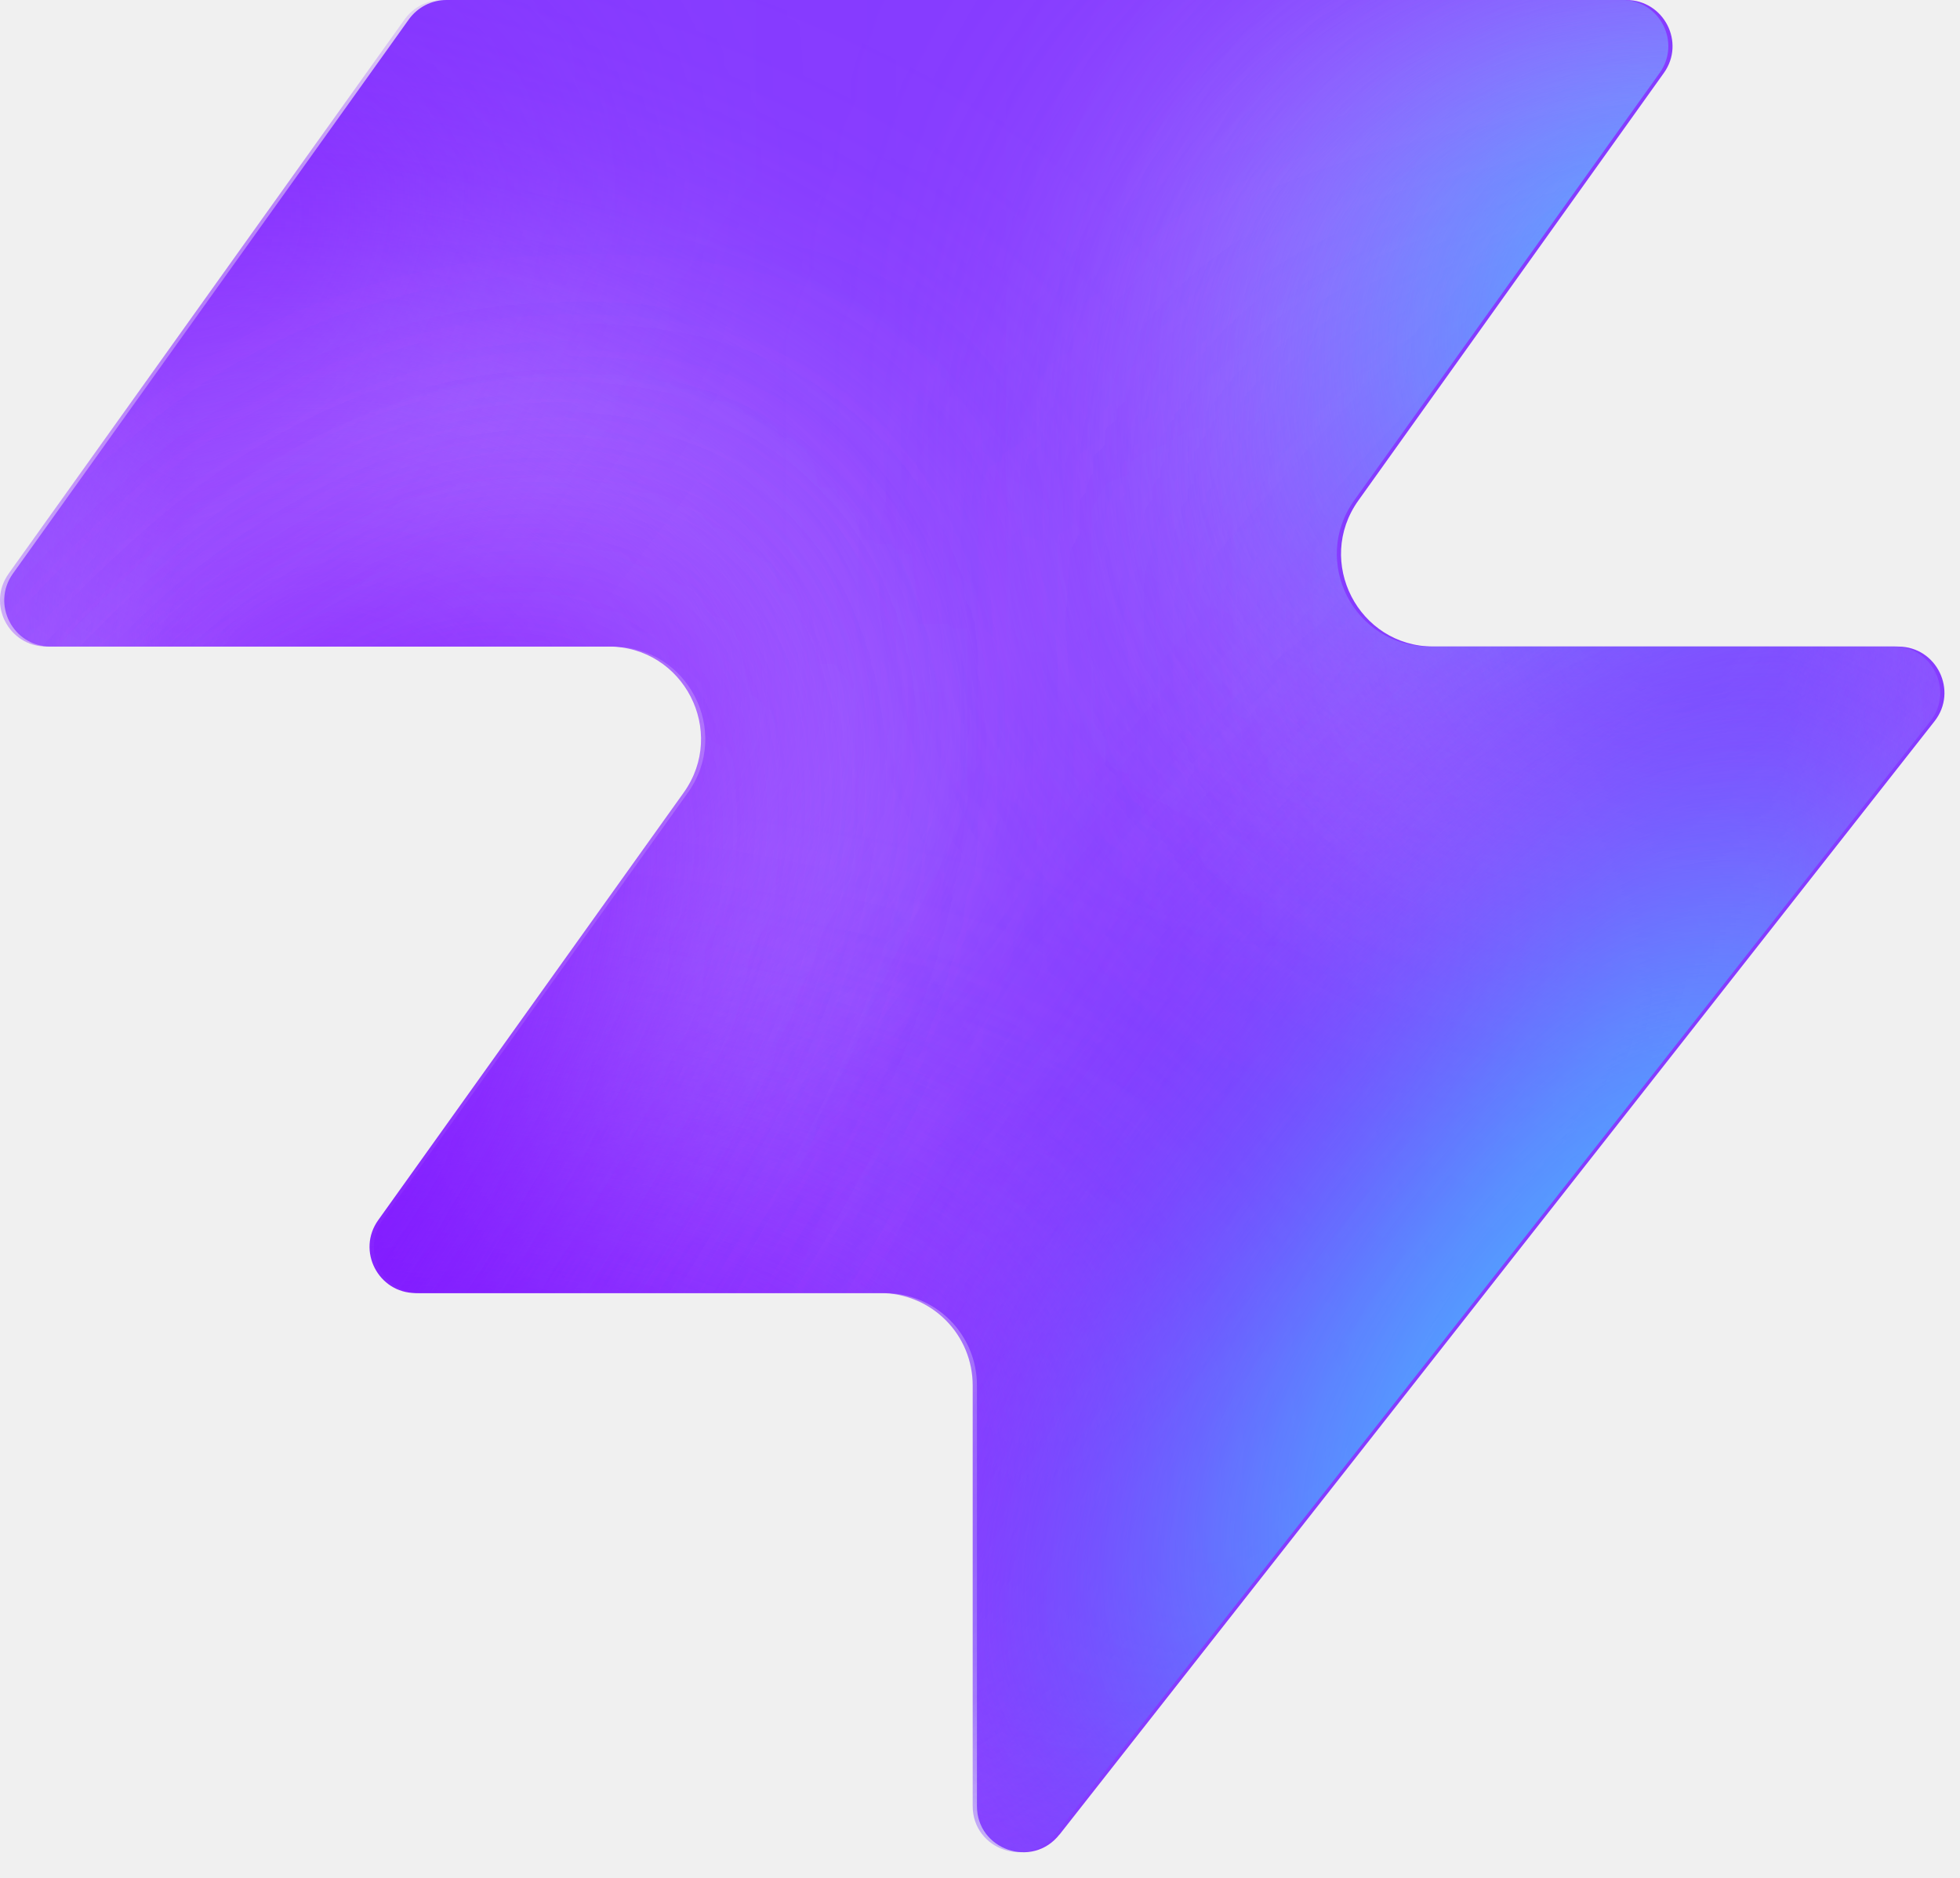
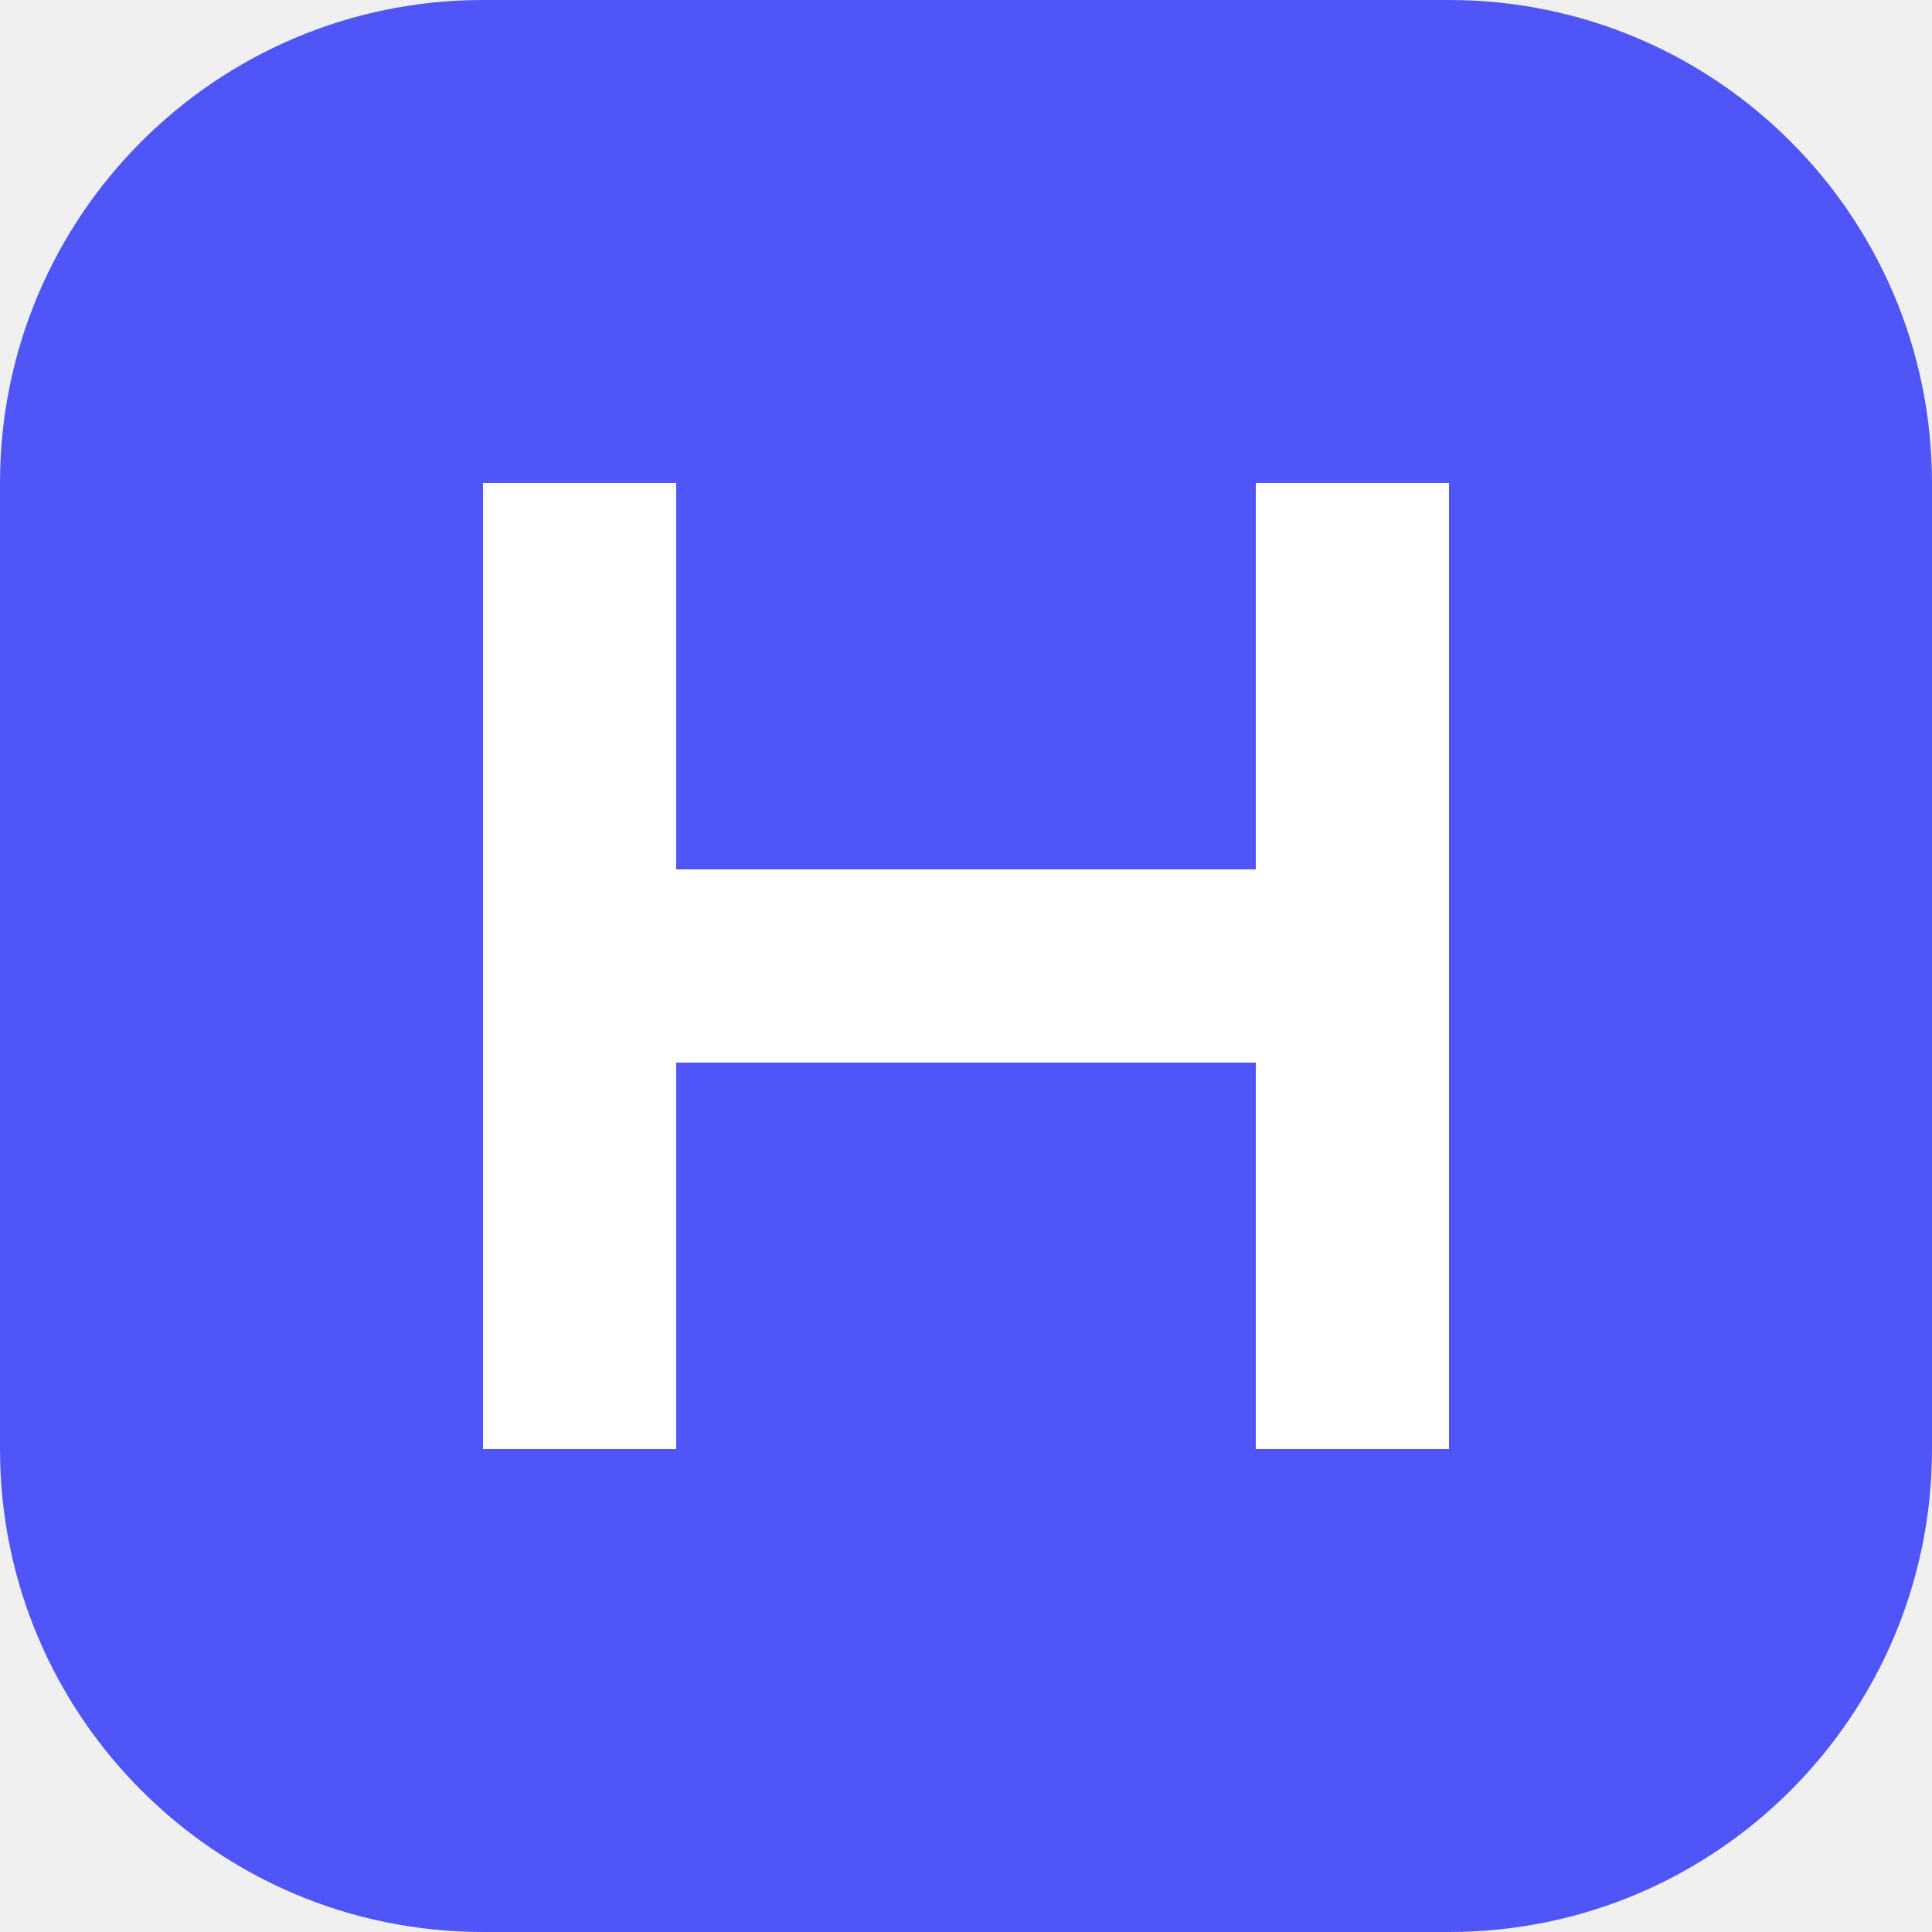
- <svg xmlns="http://www.w3.org/2000/svg" width="48" height="46" fill="none" viewBox="0 0 48 46">
-   <path fill="#863bff" d="M25.946 44.938c-.664.845-2.021.375-2.021-.698V33.937a2.26 2.26 0 0 0-2.262-2.262H10.287c-.92 0-1.456-1.04-.92-1.788l7.48-10.471c1.07-1.497 0-3.578-1.842-3.578H1.237c-.92 0-1.456-1.04-.92-1.788L10.013.474c.214-.297.556-.474.92-.474h28.894c.92 0 1.456 1.04.92 1.788l-7.48 10.471c-1.07 1.498 0 3.579 1.842 3.579h11.377c.943 0 1.473 1.088.89 1.83L25.947 44.94z" style="fill:#863bff;fill:color(display-p3 .525 .23 1);fill-opacity:1" />
-   <mask id="a" width="48" height="46" x="0" y="0" maskUnits="userSpaceOnUse" style="mask-type:alpha">
-     <path fill="#000" d="M25.842 44.938c-.664.844-2.021.375-2.021-.698V33.937a2.26 2.26 0 0 0-2.262-2.262H10.183c-.92 0-1.456-1.04-.92-1.788l7.48-10.471c1.07-1.498 0-3.579-1.842-3.579H1.133c-.92 0-1.456-1.04-.92-1.787L9.91.473c.214-.297.556-.474.92-.474h28.894c.92 0 1.456 1.04.92 1.788l-7.48 10.471c-1.07 1.498 0 3.578 1.842 3.578h11.377c.943 0 1.473 1.088.89 1.832L25.843 44.94z" style="fill:#000;fill-opacity:1" />
-   </mask>
-   <g mask="url(#a)">
-     <g filter="url(#b)">
-       <ellipse cx="5.508" cy="14.704" fill="#ede6ff" rx="5.508" ry="14.704" style="fill:#ede6ff;fill:color(display-p3 .927 .903 1);fill-opacity:1" transform="matrix(.00324 1 1 -.00324 -4.47 31.516)" />
-     </g>
-     <g filter="url(#c)">
-       <ellipse cx="10.399" cy="29.851" fill="#ede6ff" rx="10.399" ry="29.851" style="fill:#ede6ff;fill:color(display-p3 .927 .903 1);fill-opacity:1" transform="matrix(.00324 1 1 -.00324 -39.328 7.883)" />
-     </g>
-     <g filter="url(#d)">
-       <ellipse cx="5.508" cy="30.487" fill="#7e14ff" rx="5.508" ry="30.487" style="fill:#7e14ff;fill:color(display-p3 .492 .077 1);fill-opacity:1" transform="rotate(89.814 -25.913 -14.639)scale(1 -1)" />
-     </g>
-     <g filter="url(#e)">
-       <ellipse cx="5.508" cy="30.599" fill="#7e14ff" rx="5.508" ry="30.599" style="fill:#7e14ff;fill:color(display-p3 .492 .077 1);fill-opacity:1" transform="rotate(89.814 -32.644 -3.334)scale(1 -1)" />
-     </g>
-     <g filter="url(#f)">
-       <ellipse cx="5.508" cy="30.599" fill="#7e14ff" rx="5.508" ry="30.599" style="fill:#7e14ff;fill:color(display-p3 .492 .077 1);fill-opacity:1" transform="matrix(.00324 1 1 -.00324 -34.34 30.47)" />
-     </g>
-     <g filter="url(#g)">
-       <ellipse cx="14.072" cy="22.078" fill="#ede6ff" rx="14.072" ry="22.078" style="fill:#ede6ff;fill:color(display-p3 .927 .903 1);fill-opacity:1" transform="rotate(93.35 24.506 48.493)scale(-1 1)" />
-     </g>
-     <g filter="url(#h)">
-       <ellipse cx="3.47" cy="21.501" fill="#7e14ff" rx="3.47" ry="21.501" style="fill:#7e14ff;fill:color(display-p3 .492 .077 1);fill-opacity:1" transform="rotate(89.009 28.708 47.59)scale(-1 1)" />
-     </g>
-     <g filter="url(#i)">
-       <ellipse cx="3.47" cy="21.501" fill="#7e14ff" rx="3.47" ry="21.501" style="fill:#7e14ff;fill:color(display-p3 .492 .077 1);fill-opacity:1" transform="rotate(89.009 28.708 47.59)scale(-1 1)" />
-     </g>
-     <g filter="url(#j)">
-       <ellipse cx=".387" cy="8.972" fill="#7e14ff" rx="4.407" ry="29.108" style="fill:#7e14ff;fill:color(display-p3 .492 .077 1);fill-opacity:1" transform="rotate(39.51 .387 8.972)" />
-     </g>
-     <g filter="url(#k)">
-       <ellipse cx="47.523" cy="-6.092" fill="#7e14ff" rx="4.407" ry="29.108" style="fill:#7e14ff;fill:color(display-p3 .492 .077 1);fill-opacity:1" transform="rotate(37.892 47.523 -6.092)" />
-     </g>
-     <g filter="url(#l)">
-       <ellipse cx="41.412" cy="6.333" fill="#47bfff" rx="5.971" ry="9.665" style="fill:#47bfff;fill:color(display-p3 .28 .748 1);fill-opacity:1" transform="rotate(37.892 41.412 6.333)" />
-     </g>
-     <g filter="url(#m)">
-       <ellipse cx="-1.879" cy="38.332" fill="#7e14ff" rx="4.407" ry="29.108" style="fill:#7e14ff;fill:color(display-p3 .492 .077 1);fill-opacity:1" transform="rotate(37.892 -1.88 38.332)" />
-     </g>
-     <g filter="url(#n)">
-       <ellipse cx="-1.879" cy="38.332" fill="#7e14ff" rx="4.407" ry="29.108" style="fill:#7e14ff;fill:color(display-p3 .492 .077 1);fill-opacity:1" transform="rotate(37.892 -1.88 38.332)" />
-     </g>
-     <g filter="url(#o)">
-       <ellipse cx="35.651" cy="29.907" fill="#7e14ff" rx="4.407" ry="29.108" style="fill:#7e14ff;fill:color(display-p3 .492 .077 1);fill-opacity:1" transform="rotate(37.892 35.651 29.907)" />
-     </g>
-     <g filter="url(#p)">
-       <ellipse cx="38.418" cy="32.4" fill="#47bfff" rx="5.971" ry="15.297" style="fill:#47bfff;fill:color(display-p3 .28 .748 1);fill-opacity:1" transform="rotate(37.892 38.418 32.4)" />
-     </g>
-   </g>
-   <defs>
-     <filter id="b" width="60.045" height="41.654" x="-19.77" y="16.149" color-interpolation-filters="sRGB" filterUnits="userSpaceOnUse">
-       <feFlood flood-opacity="0" result="BackgroundImageFix" />
-       <feBlend in="SourceGraphic" in2="BackgroundImageFix" result="shape" />
-       <feGaussianBlur result="effect1_foregroundBlur_2002_17158" stdDeviation="7.659" />
-     </filter>
-     <filter id="c" width="90.34" height="51.437" x="-54.613" y="-7.533" color-interpolation-filters="sRGB" filterUnits="userSpaceOnUse">
-       <feFlood flood-opacity="0" result="BackgroundImageFix" />
-       <feBlend in="SourceGraphic" in2="BackgroundImageFix" result="shape" />
-       <feGaussianBlur result="effect1_foregroundBlur_2002_17158" stdDeviation="7.659" />
-     </filter>
-     <filter id="d" width="79.355" height="29.4" x="-49.64" y="2.03" color-interpolation-filters="sRGB" filterUnits="userSpaceOnUse">
-       <feFlood flood-opacity="0" result="BackgroundImageFix" />
-       <feBlend in="SourceGraphic" in2="BackgroundImageFix" result="shape" />
-       <feGaussianBlur result="effect1_foregroundBlur_2002_17158" stdDeviation="4.596" />
-     </filter>
-     <filter id="e" width="79.579" height="29.4" x="-45.045" y="20.029" color-interpolation-filters="sRGB" filterUnits="userSpaceOnUse">
-       <feFlood flood-opacity="0" result="BackgroundImageFix" />
-       <feBlend in="SourceGraphic" in2="BackgroundImageFix" result="shape" />
-       <feGaussianBlur result="effect1_foregroundBlur_2002_17158" stdDeviation="4.596" />
-     </filter>
-     <filter id="f" width="79.579" height="29.4" x="-43.513" y="21.178" color-interpolation-filters="sRGB" filterUnits="userSpaceOnUse">
-       <feFlood flood-opacity="0" result="BackgroundImageFix" />
-       <feBlend in="SourceGraphic" in2="BackgroundImageFix" result="shape" />
-       <feGaussianBlur result="effect1_foregroundBlur_2002_17158" stdDeviation="4.596" />
-     </filter>
-     <filter id="g" width="74.749" height="58.852" x="15.756" y="-17.901" color-interpolation-filters="sRGB" filterUnits="userSpaceOnUse">
-       <feFlood flood-opacity="0" result="BackgroundImageFix" />
-       <feBlend in="SourceGraphic" in2="BackgroundImageFix" result="shape" />
-       <feGaussianBlur result="effect1_foregroundBlur_2002_17158" stdDeviation="7.659" />
-     </filter>
-     <filter id="h" width="61.377" height="25.362" x="23.548" y="2.284" color-interpolation-filters="sRGB" filterUnits="userSpaceOnUse">
-       <feFlood flood-opacity="0" result="BackgroundImageFix" />
-       <feBlend in="SourceGraphic" in2="BackgroundImageFix" result="shape" />
-       <feGaussianBlur result="effect1_foregroundBlur_2002_17158" stdDeviation="4.596" />
-     </filter>
-     <filter id="i" width="61.377" height="25.362" x="23.548" y="2.284" color-interpolation-filters="sRGB" filterUnits="userSpaceOnUse">
-       <feFlood flood-opacity="0" result="BackgroundImageFix" />
-       <feBlend in="SourceGraphic" in2="BackgroundImageFix" result="shape" />
-       <feGaussianBlur result="effect1_foregroundBlur_2002_17158" stdDeviation="4.596" />
-     </filter>
-     <filter id="j" width="56.045" height="63.649" x="-27.636" y="-22.853" color-interpolation-filters="sRGB" filterUnits="userSpaceOnUse">
-       <feFlood flood-opacity="0" result="BackgroundImageFix" />
-       <feBlend in="SourceGraphic" in2="BackgroundImageFix" result="shape" />
-       <feGaussianBlur result="effect1_foregroundBlur_2002_17158" stdDeviation="4.596" />
-     </filter>
-     <filter id="k" width="54.814" height="64.646" x="20.116" y="-38.415" color-interpolation-filters="sRGB" filterUnits="userSpaceOnUse">
-       <feFlood flood-opacity="0" result="BackgroundImageFix" />
-       <feBlend in="SourceGraphic" in2="BackgroundImageFix" result="shape" />
-       <feGaussianBlur result="effect1_foregroundBlur_2002_17158" stdDeviation="4.596" />
-     </filter>
-     <filter id="l" width="33.541" height="35.313" x="24.641" y="-11.323" color-interpolation-filters="sRGB" filterUnits="userSpaceOnUse">
-       <feFlood flood-opacity="0" result="BackgroundImageFix" />
-       <feBlend in="SourceGraphic" in2="BackgroundImageFix" result="shape" />
-       <feGaussianBlur result="effect1_foregroundBlur_2002_17158" stdDeviation="4.596" />
-     </filter>
-     <filter id="m" width="54.814" height="64.646" x="-29.286" y="6.009" color-interpolation-filters="sRGB" filterUnits="userSpaceOnUse">
-       <feFlood flood-opacity="0" result="BackgroundImageFix" />
-       <feBlend in="SourceGraphic" in2="BackgroundImageFix" result="shape" />
-       <feGaussianBlur result="effect1_foregroundBlur_2002_17158" stdDeviation="4.596" />
-     </filter>
-     <filter id="n" width="54.814" height="64.646" x="-29.286" y="6.009" color-interpolation-filters="sRGB" filterUnits="userSpaceOnUse">
-       <feFlood flood-opacity="0" result="BackgroundImageFix" />
-       <feBlend in="SourceGraphic" in2="BackgroundImageFix" result="shape" />
-       <feGaussianBlur result="effect1_foregroundBlur_2002_17158" stdDeviation="4.596" />
-     </filter>
-     <filter id="o" width="54.814" height="64.646" x="8.244" y="-2.416" color-interpolation-filters="sRGB" filterUnits="userSpaceOnUse">
-       <feFlood flood-opacity="0" result="BackgroundImageFix" />
-       <feBlend in="SourceGraphic" in2="BackgroundImageFix" result="shape" />
-       <feGaussianBlur result="effect1_foregroundBlur_2002_17158" stdDeviation="4.596" />
-     </filter>
-     <filter id="p" width="39.409" height="43.623" x="18.713" y="10.588" color-interpolation-filters="sRGB" filterUnits="userSpaceOnUse">
-       <feFlood flood-opacity="0" result="BackgroundImageFix" />
-       <feBlend in="SourceGraphic" in2="BackgroundImageFix" result="shape" />
-       <feGaussianBlur result="effect1_foregroundBlur_2002_17158" stdDeviation="4.596" />
-     </filter>
-   </defs>
+ <svg xmlns="http://www.w3.org/2000/svg" viewBox="0 0 40 40">
+   <rect width="40" height="40" rx="10" fill="#5055F7" />
+   <path d="M12 10v20m16-20v20M12 20h16" fill="none" stroke="white" stroke-width="4" />
</svg>
